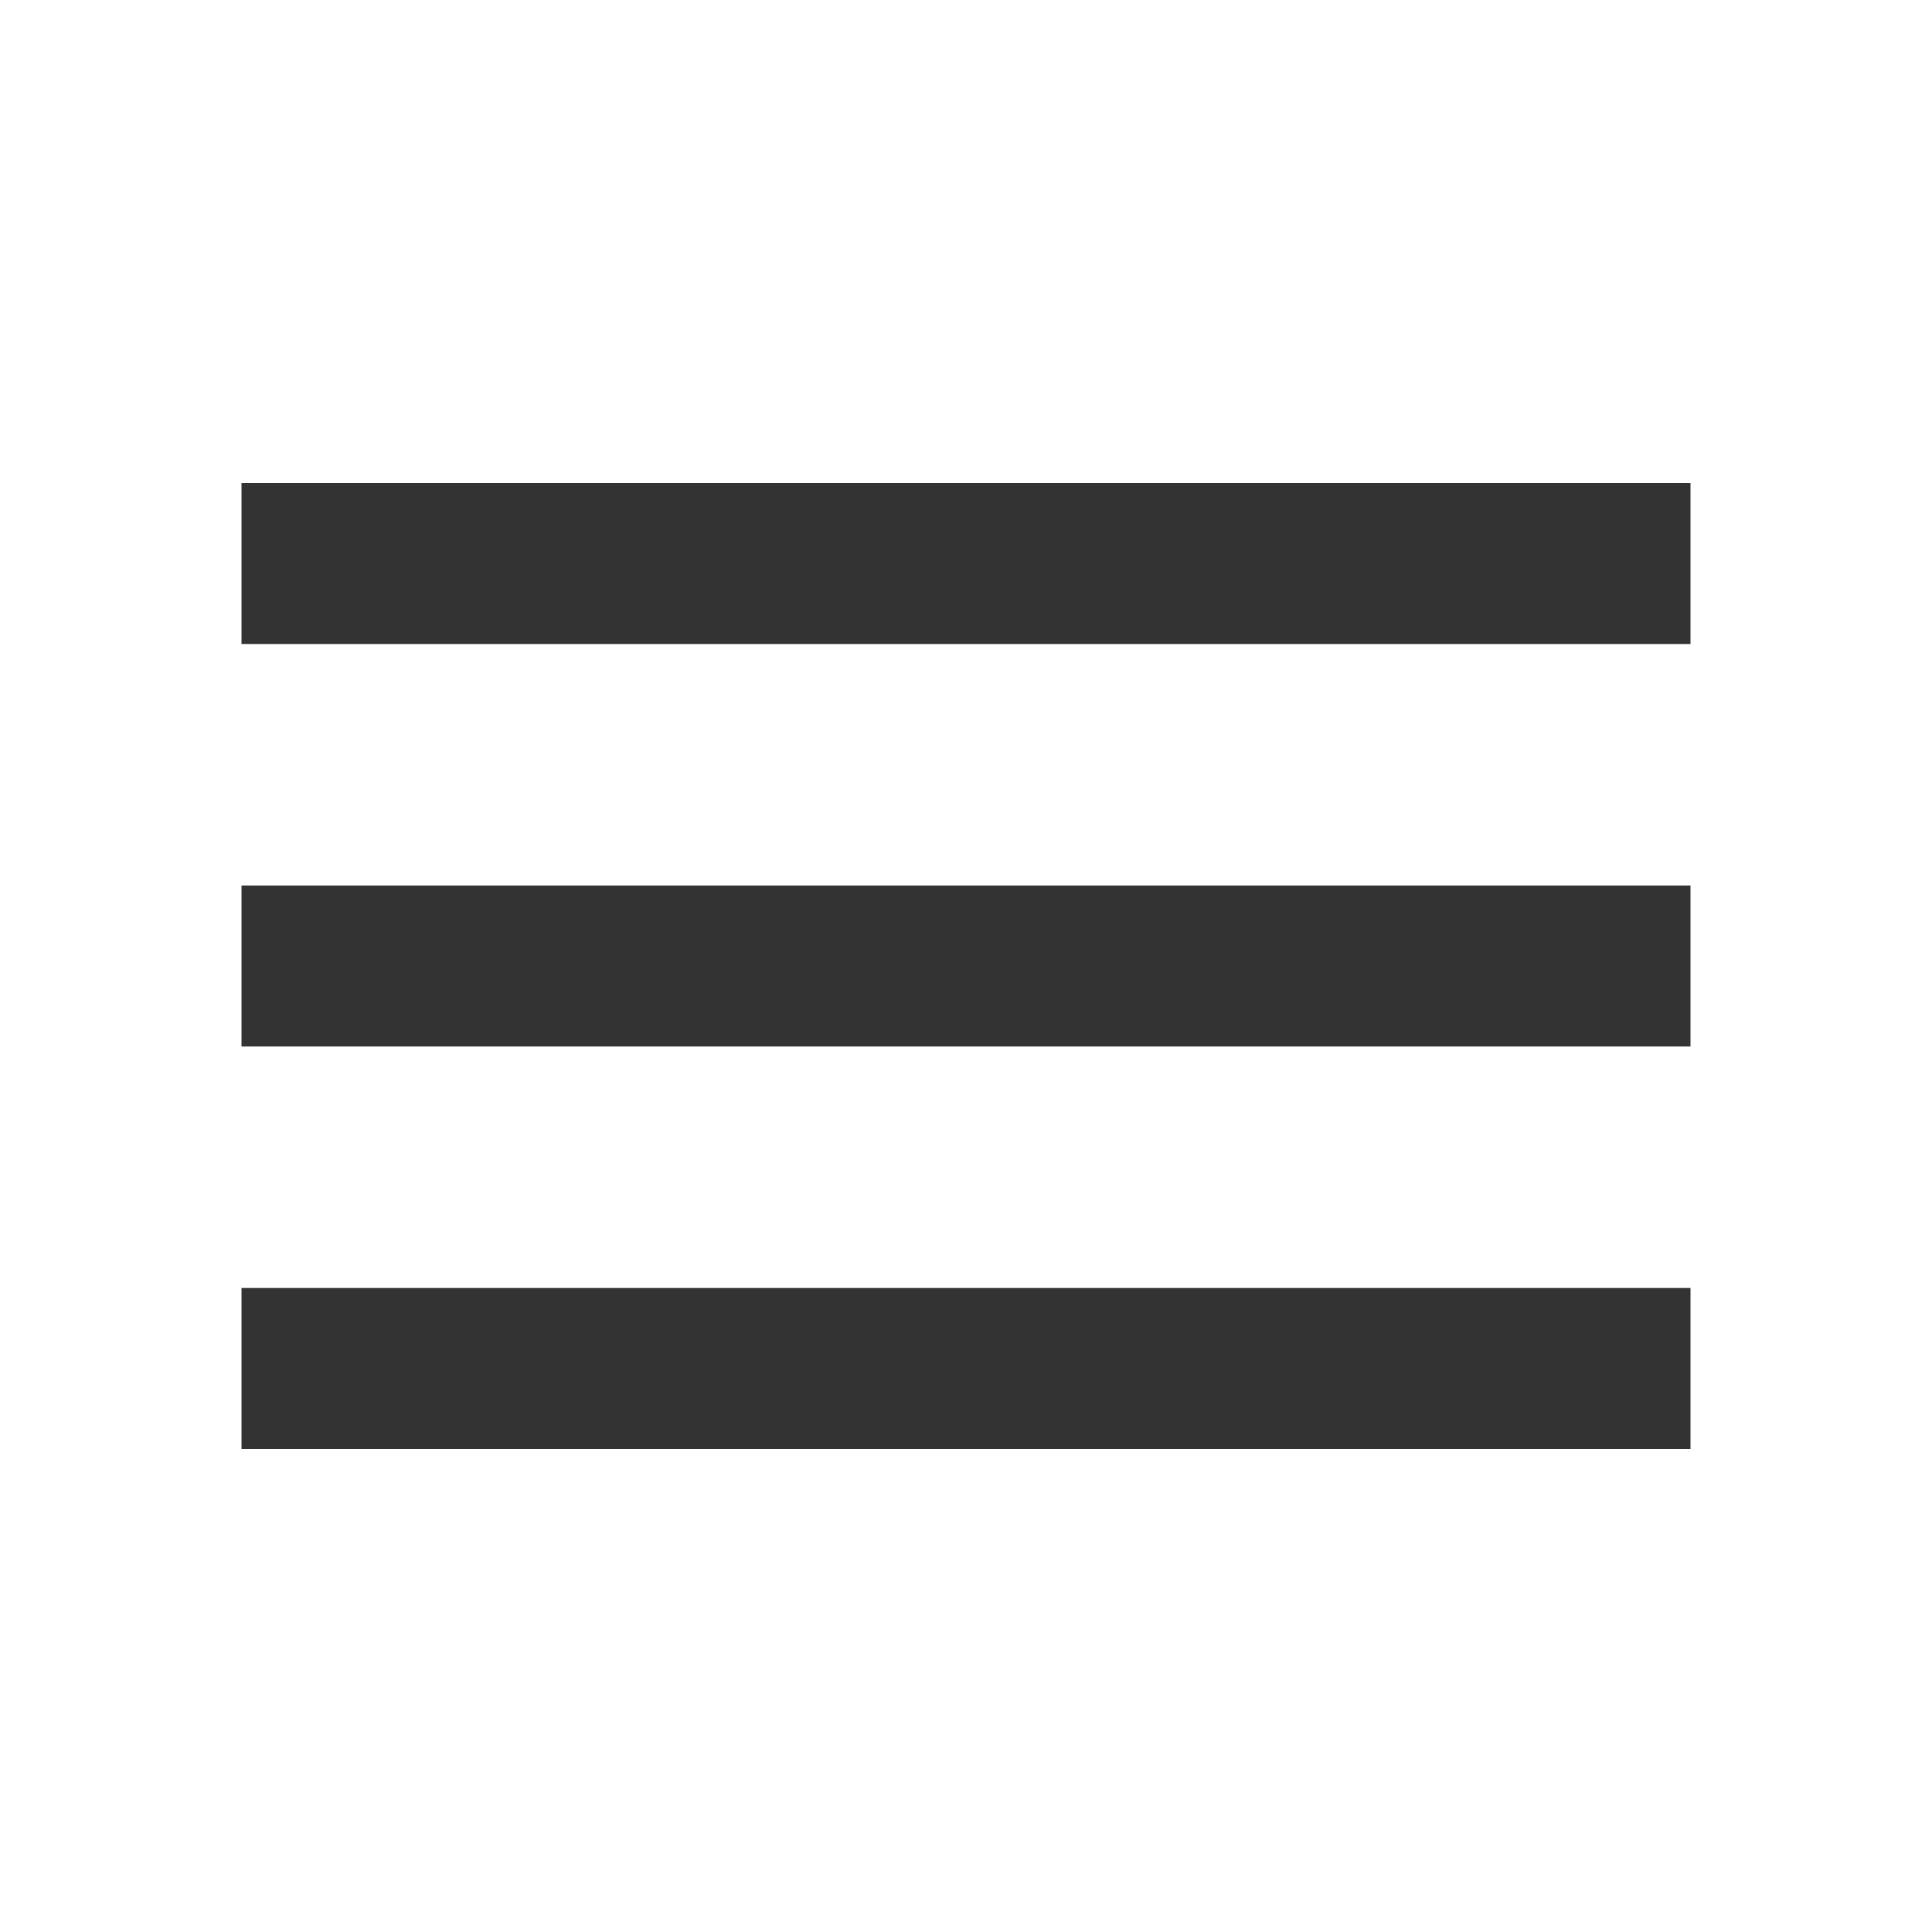
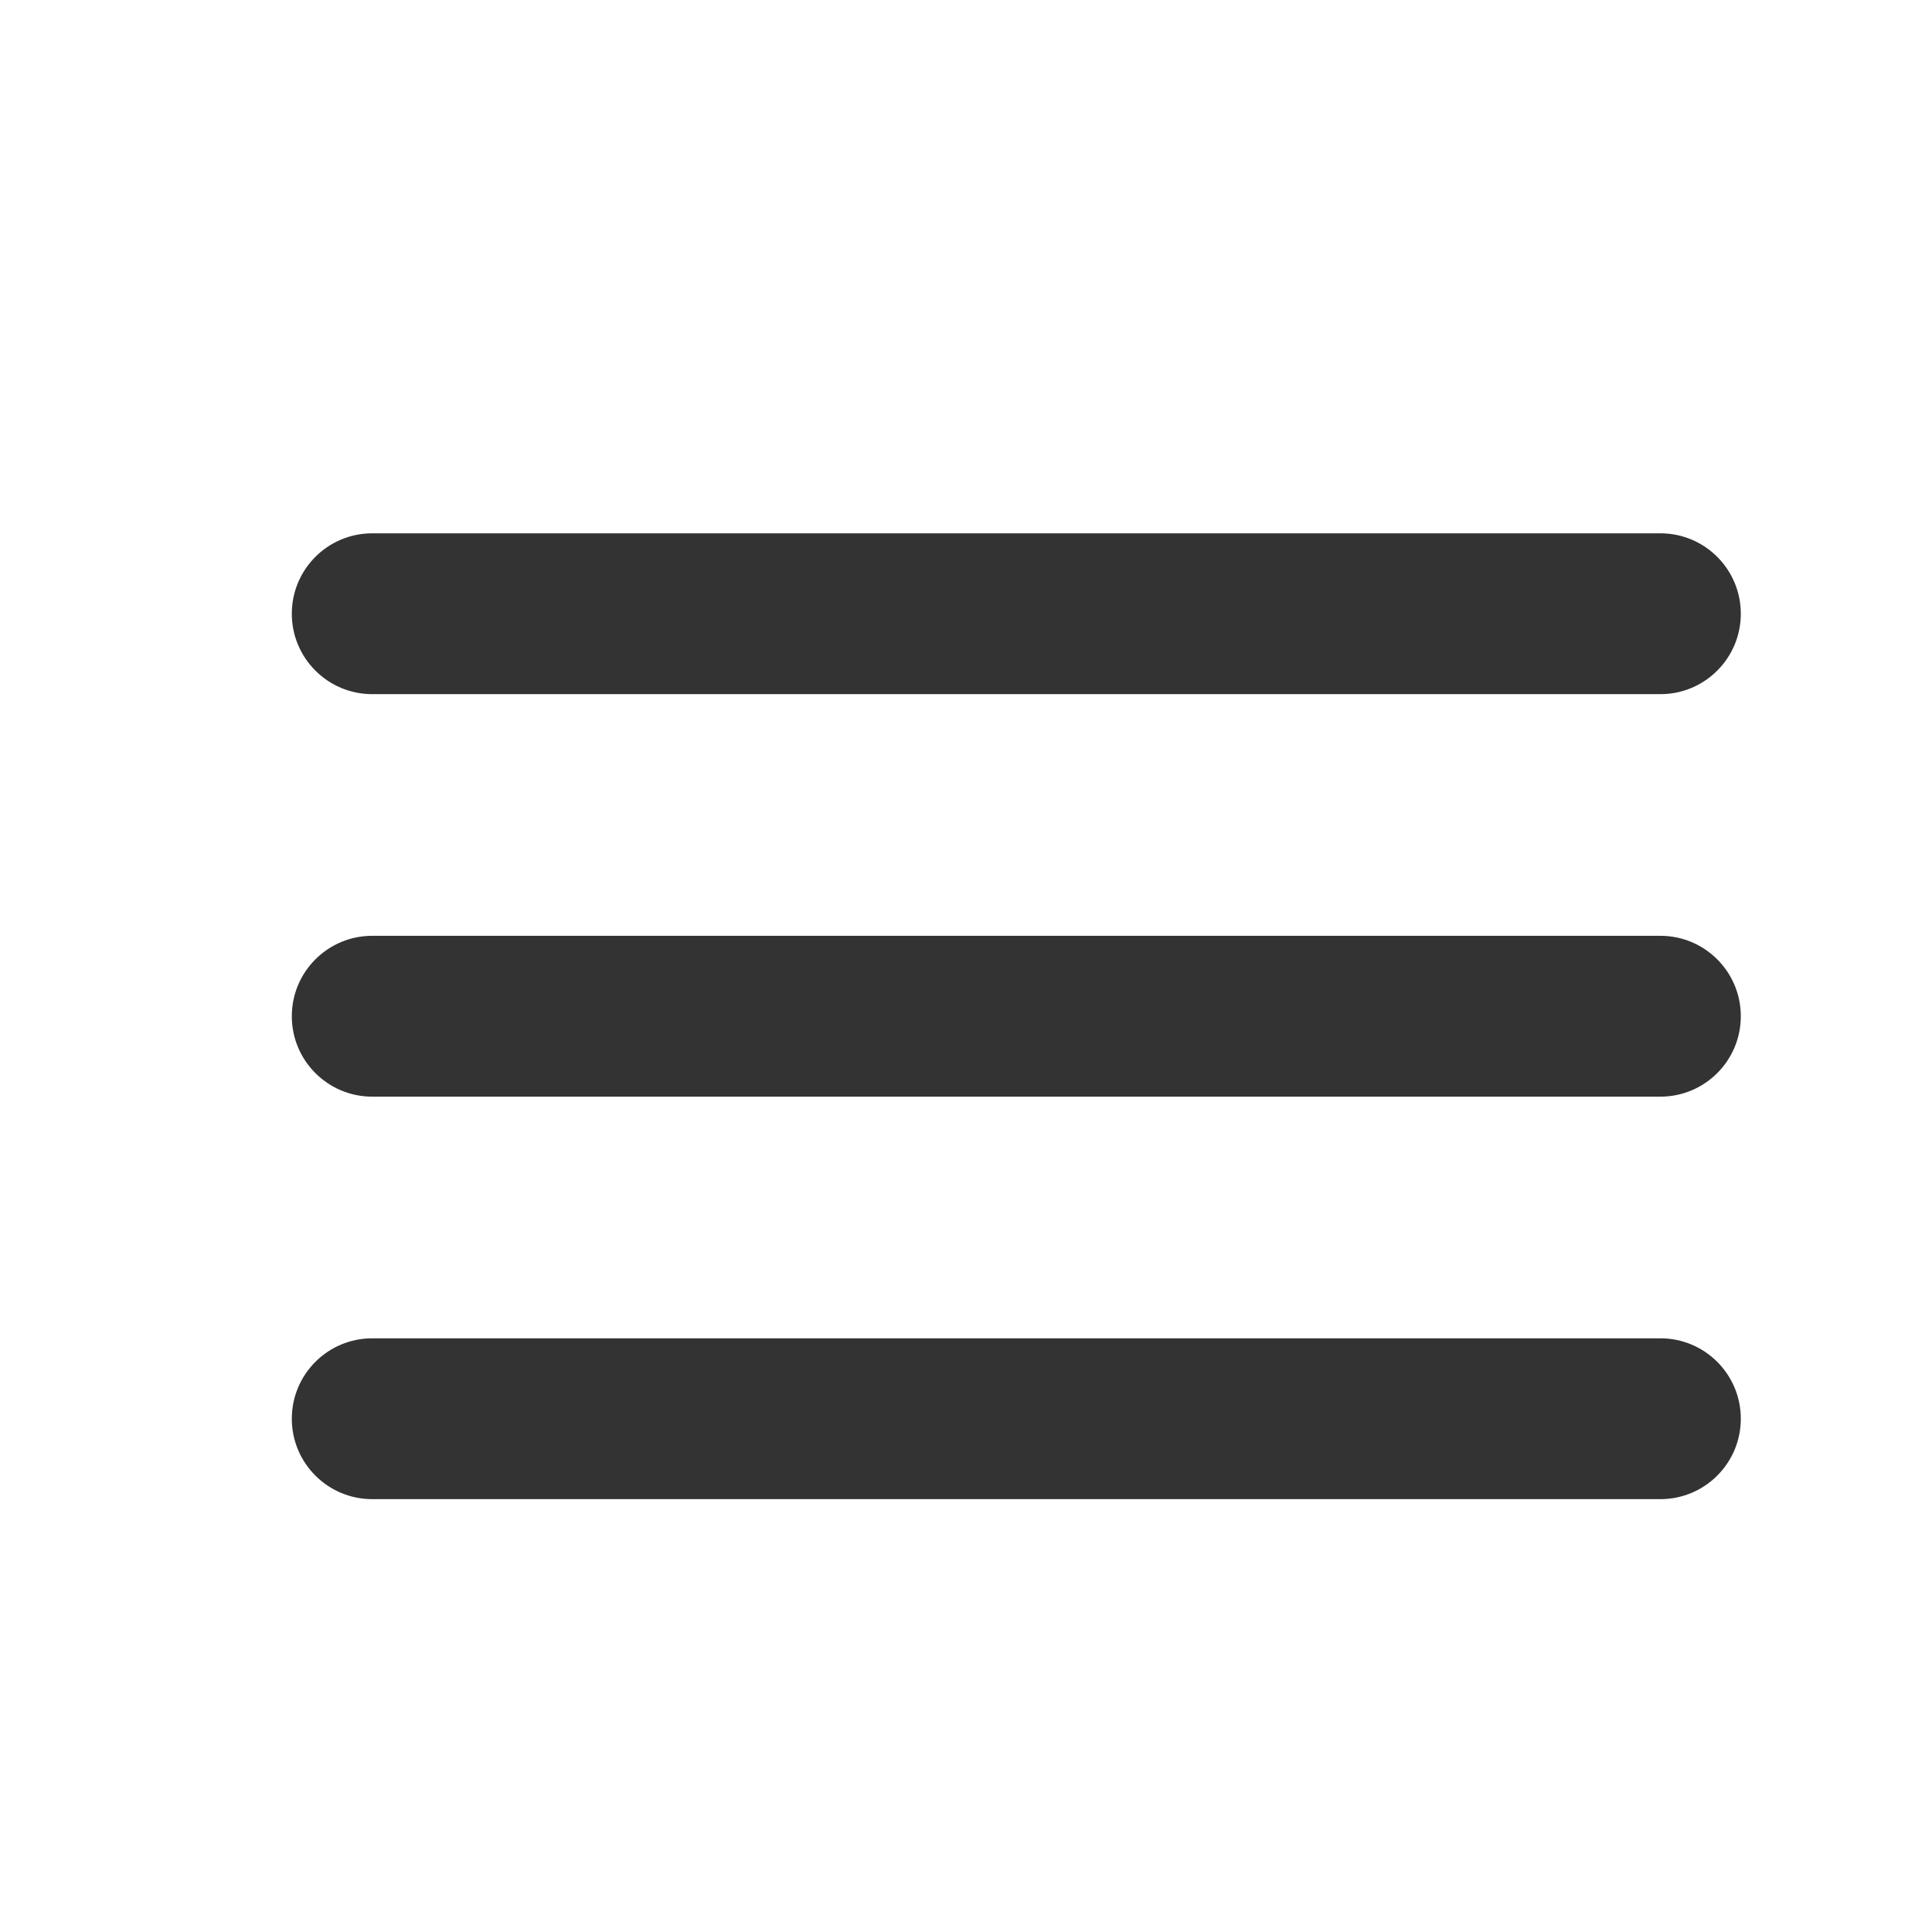
- <svg xmlns="http://www.w3.org/2000/svg" height="24px" viewBox="0 0 24 24" width="24px" fill="#333333">
-   <path d="M0 0h24v24H0V0z" fill="none" />
-   <path d="M3 18h18v-2H3v2zm0-5h18v-2H3v2zm0-7v2h18V6H3z" />
+ <svg xmlns="http://www.w3.org/2000/svg" height="24px" viewBox="0 0 24 24" width="24px" fill="#333333" version="1.1" id="svg848">
+   <defs id="defs852" />
+   <path d="M0 0h24v24H0V0z" fill="none" id="path844" />
+   <rect style="fill:#333333;fill-opacity:1;stroke-width:1.062" id="rect1177" width="18" height="1.998" x="3.625" y="6.625" ry="0.999" />
+   <rect style="fill:#333333;fill-opacity:1;stroke-width:1.062" id="rect1177-9" width="18" height="1.998" x="3.625" y="11.625" ry="0.999" />
+   <rect style="fill:#333333;fill-opacity:1;stroke-width:1.062" id="rect1177-1-7" width="18" height="1.998" x="3.625" y="16.625" ry="0.999" />
</svg>
